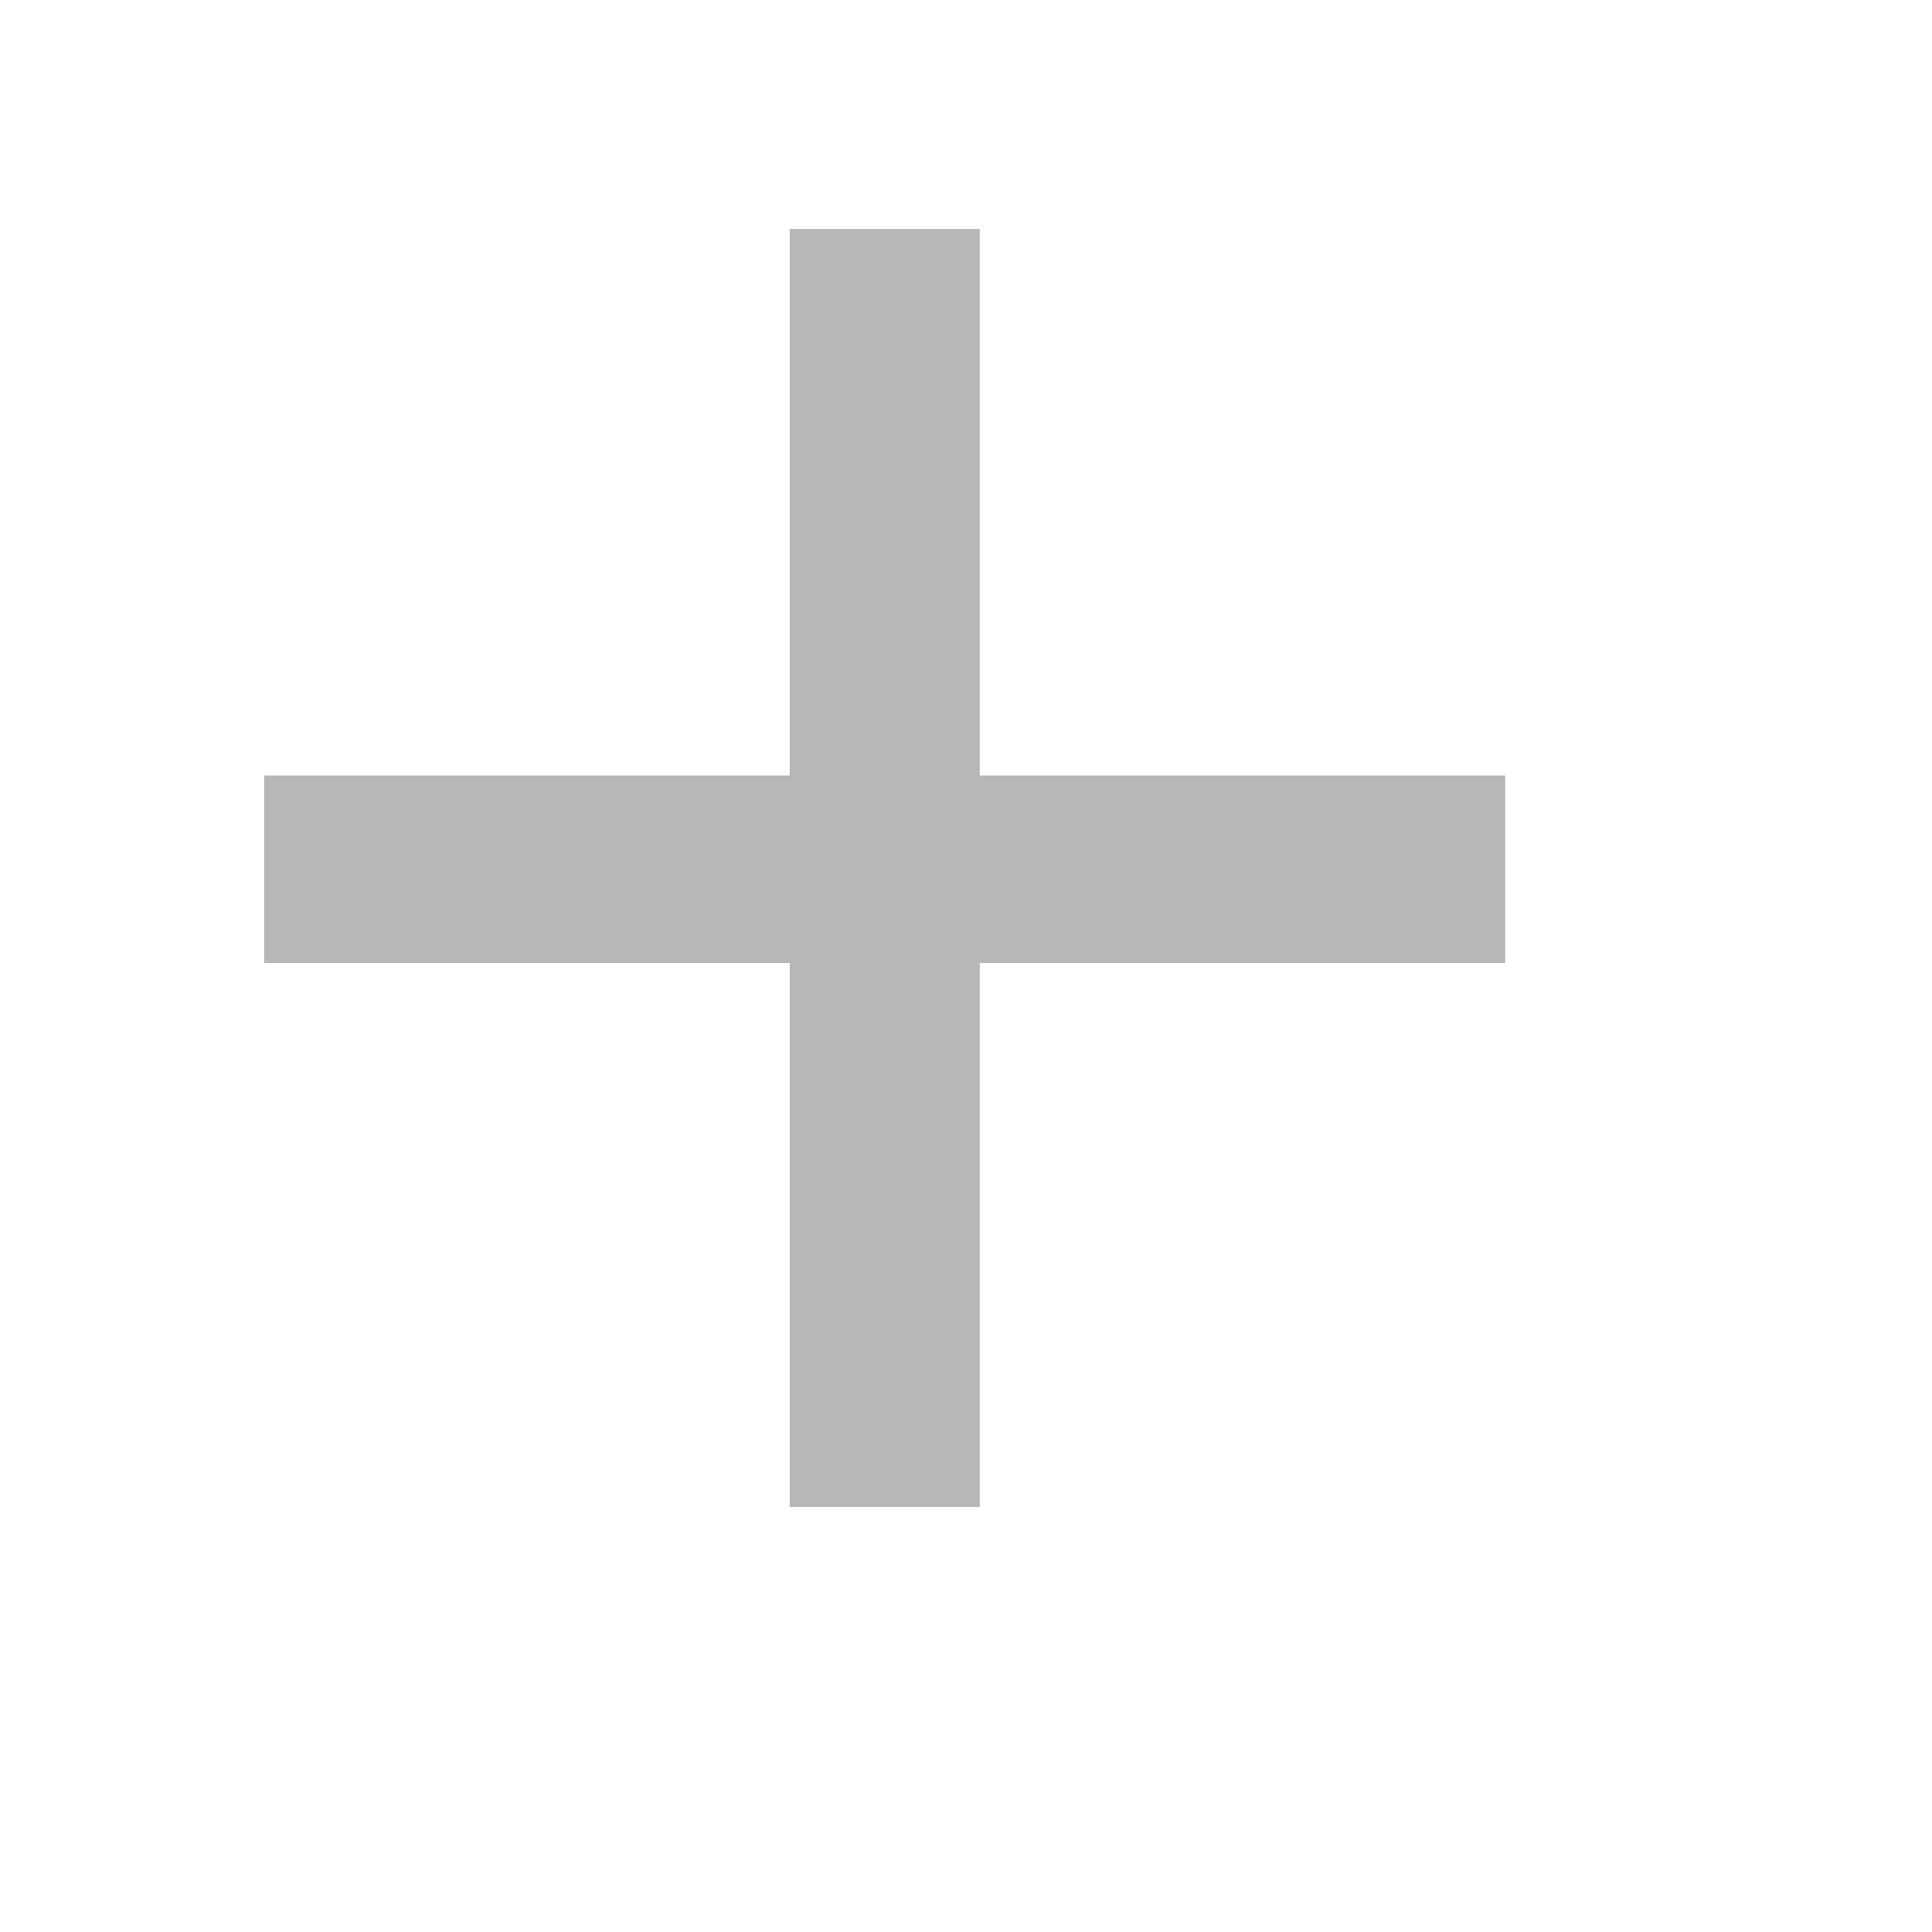
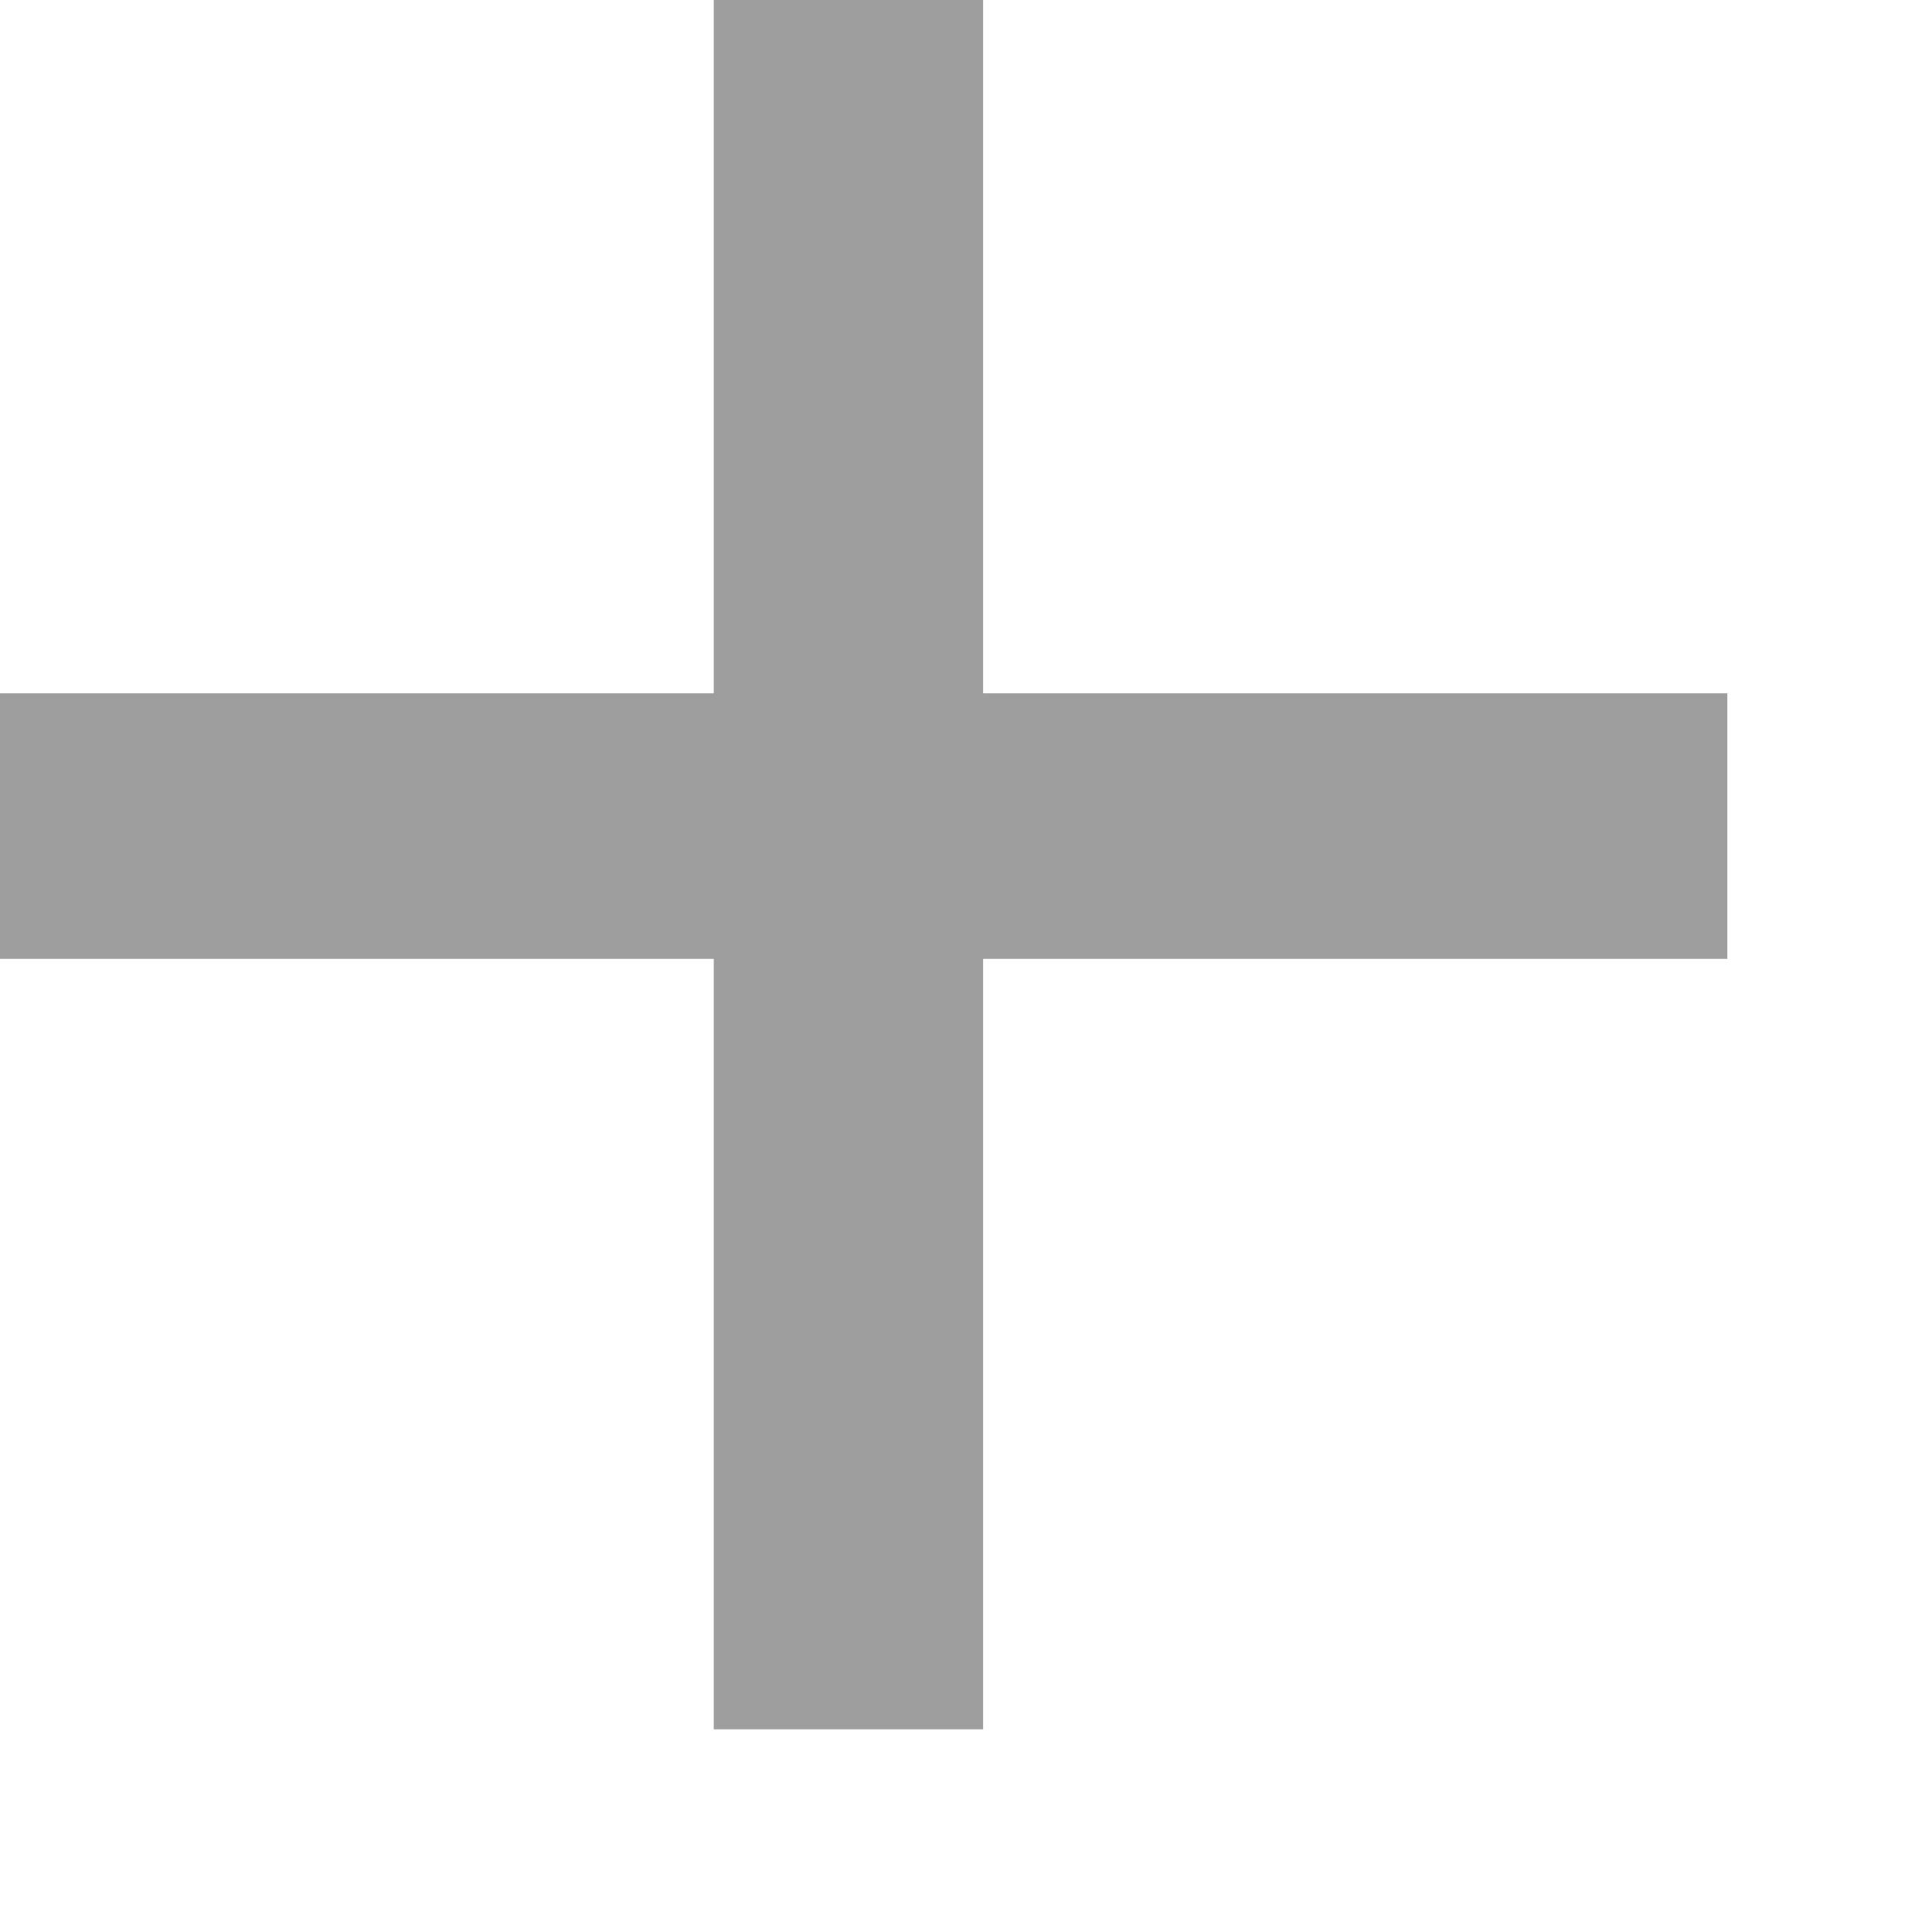
<svg xmlns="http://www.w3.org/2000/svg" version="1.1" id="Layer_1" x="0px" y="0px" viewBox="0 0 300 300" style="enable-background:new 0 0 300 300;" xml:space="preserve">
  <style type="text/css">
	.st0{fill:none;}
- 	.st1{fill:#B7B7B7;}
+ 	.st1{fill:#9E9E9E;}
	.st2{font-family:'AlwynNewRounded-Medium';}
- 	.st3{font-size:410px;}
+ 	.st3{font-size:580.785px;}
</style>
  <rect class="st0" width="300" height="300" />
-   <text transform="matrix(1 0 0 1 20.5269 279.5)" class="st1 st2 st3">+</text>
+   <text transform="matrix(1 0 0 1 -33.7812 332.999)" class="st1 st2 st3">+</text>
</svg>
